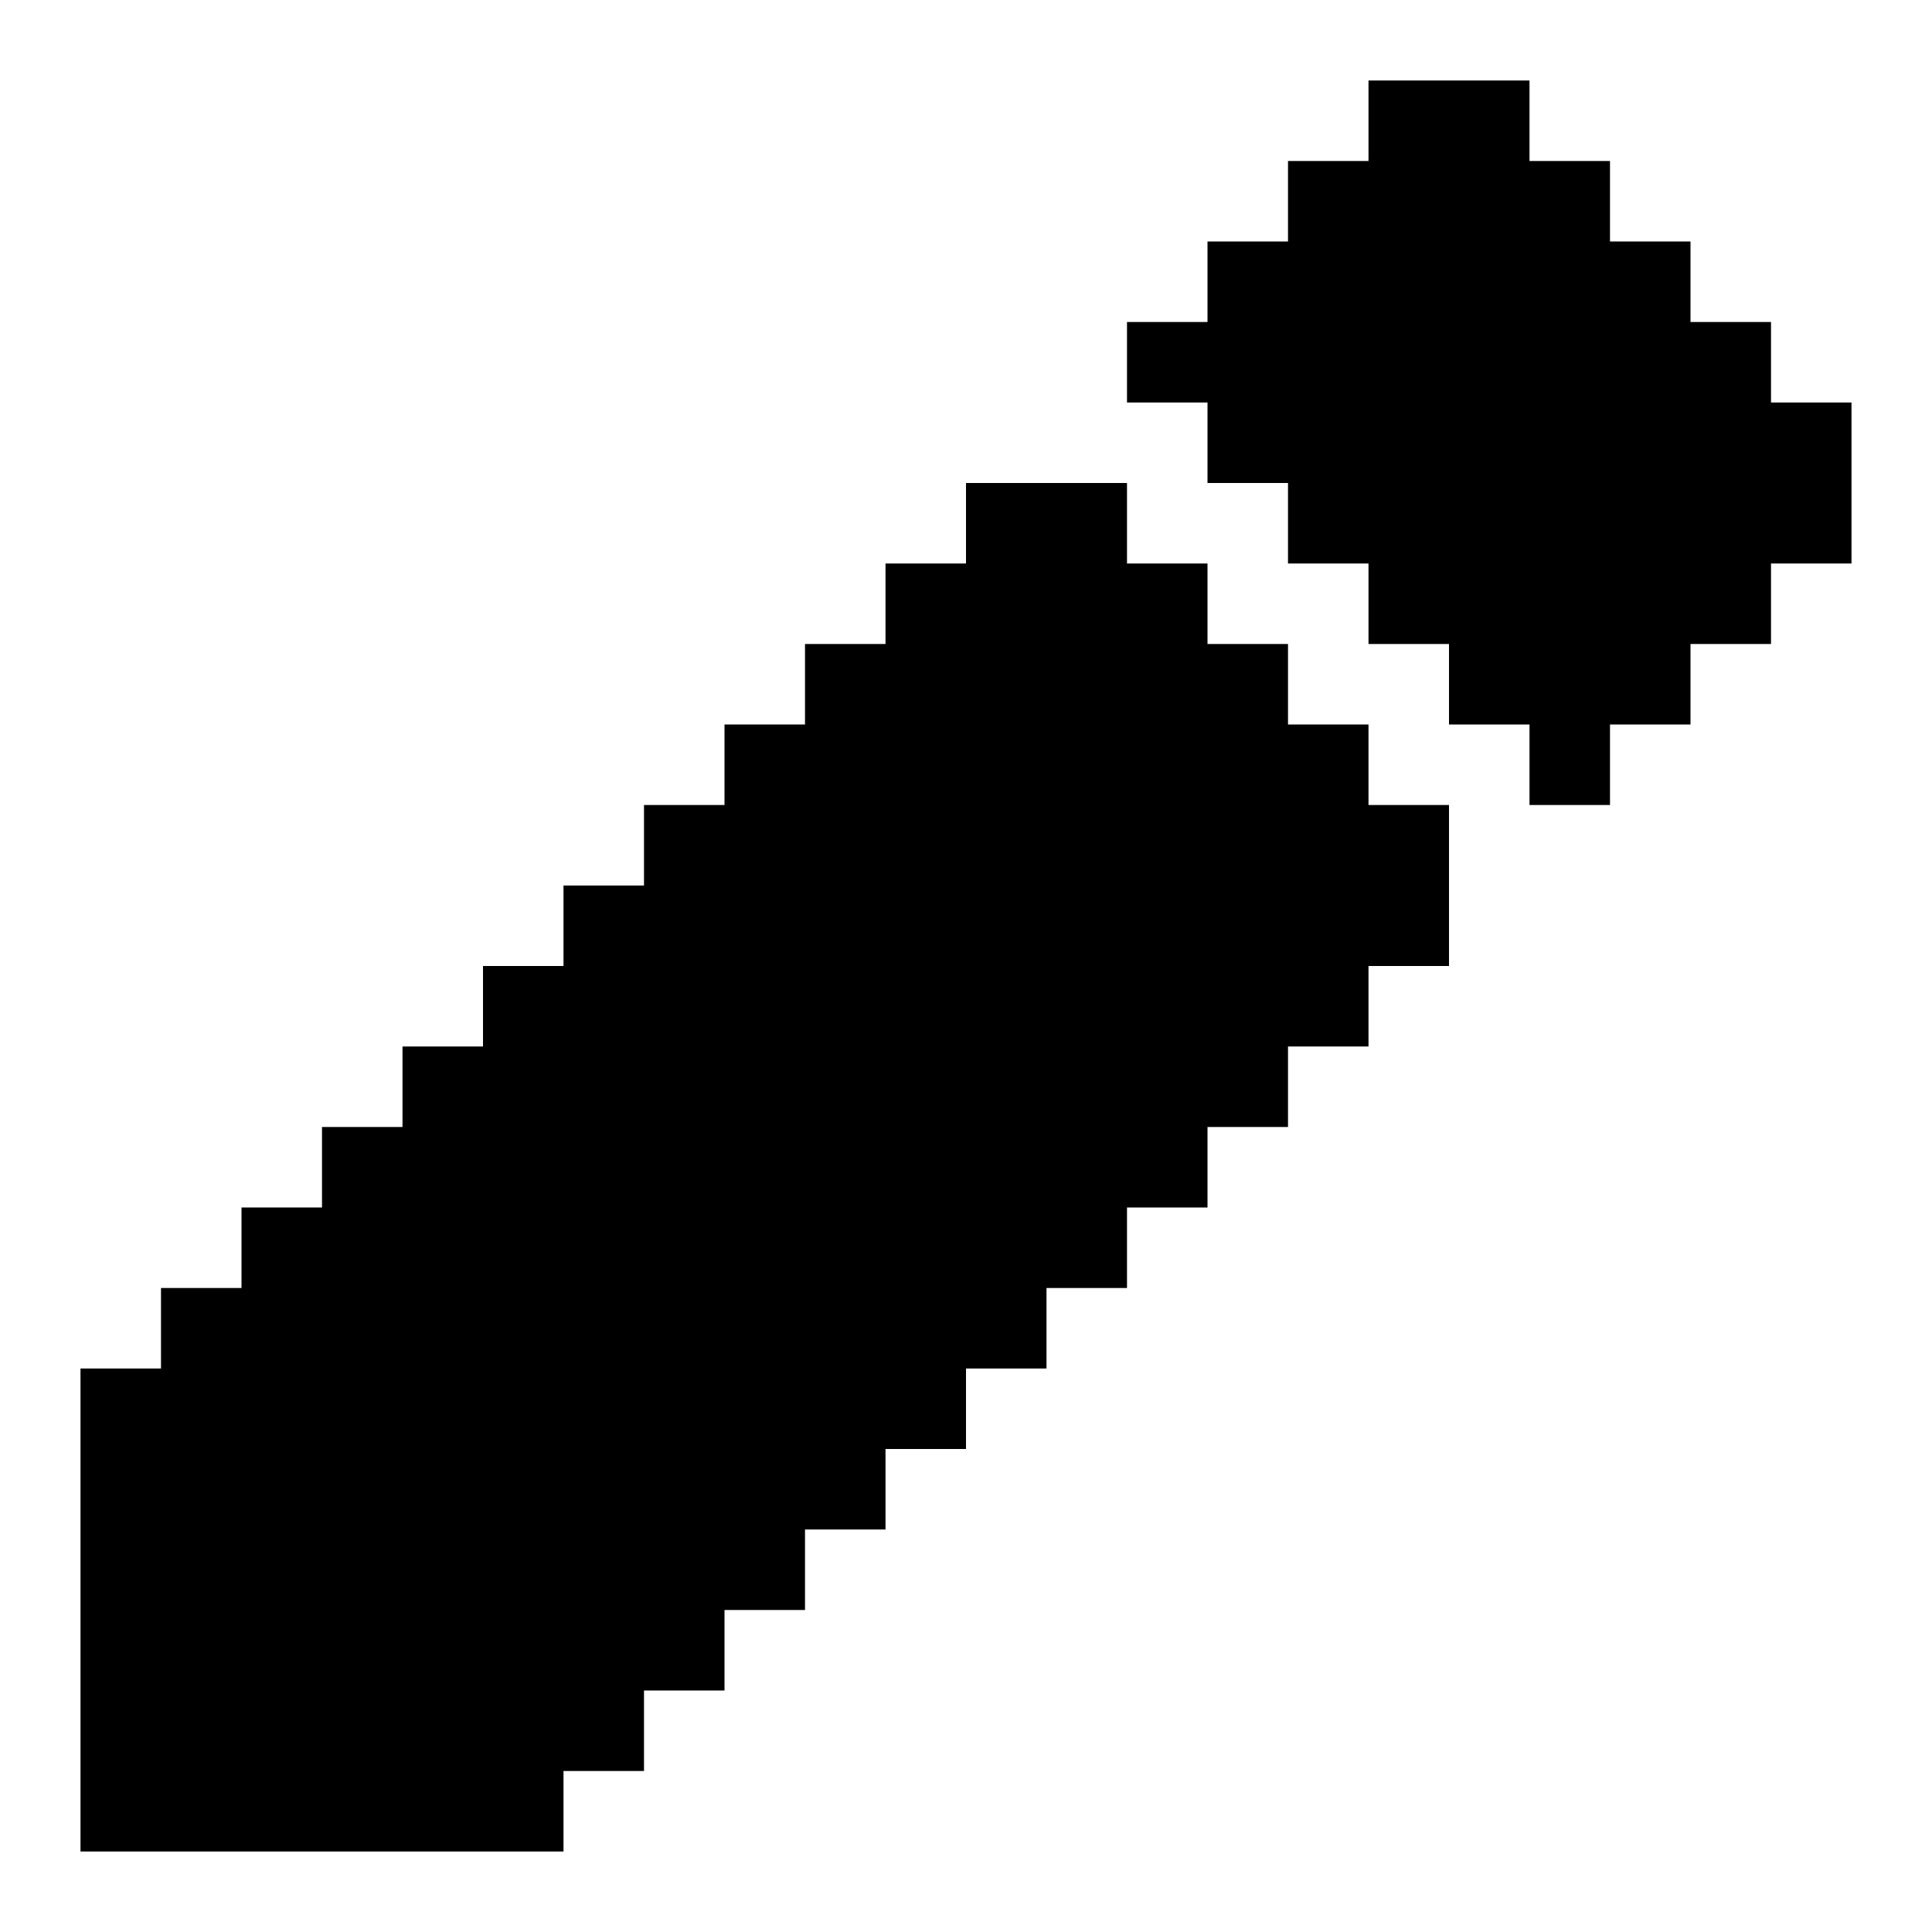
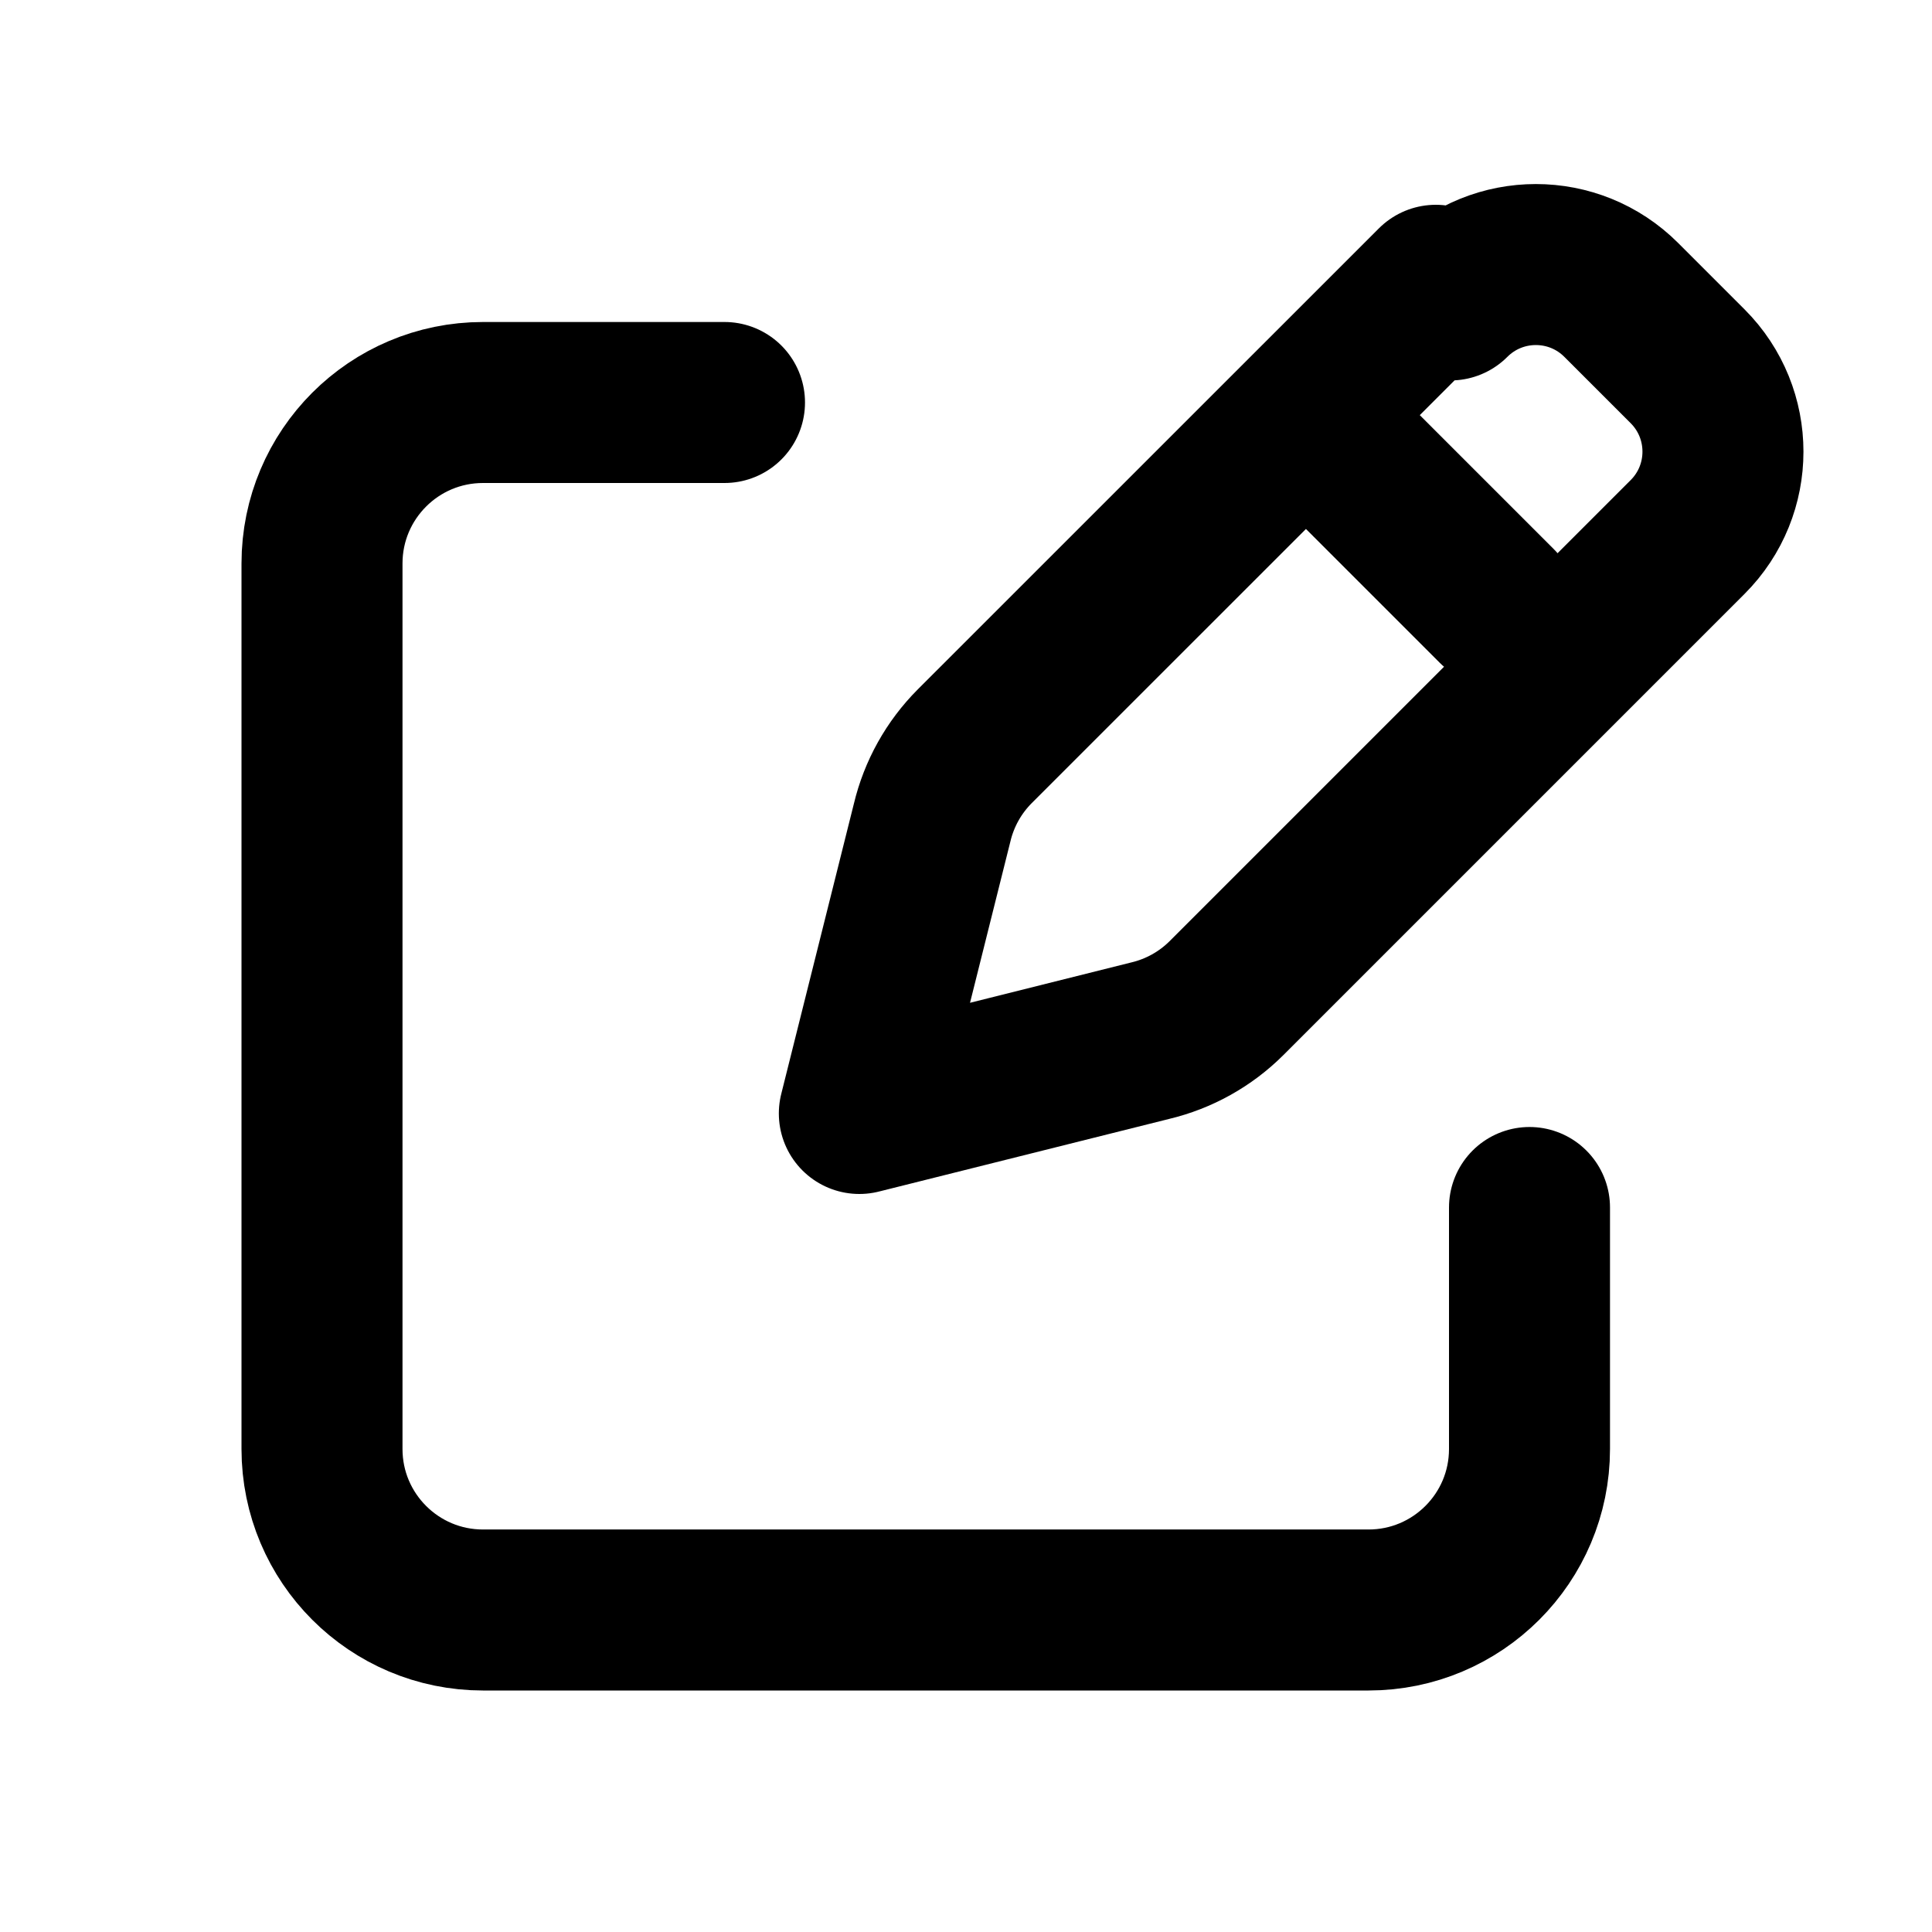
- <svg xmlns="http://www.w3.org/2000/svg" id="pen-solid" viewBox="0 0 24 24">
-   <polygon points="17 10 18 10 18 12 17 12 17 13 16 13 16 14 15 14 15 15 14 15 14 16 13 16 13 17 12 17 12 18 11 18 11 19 10 19 10 20 9 20 9 21 8 21 8 22 7 22 7 23 1 23 1 17 2 17 2 16 3 16 3 15 4 15 4 14 5 14 5 13 6 13 6 12 7 12 7 11 8 11 8 10 9 10 9 9 10 9 10 8 11 8 11 7 12 7 12 6 14 6 14 7 15 7 15 8 16 8 16 9 17 9 17 10" />
-   <polygon points="23 5 23 7 22 7 22 8 21 8 21 9 20 9 20 10 19 10 19 9 18 9 18 8 17 8 17 7 16 7 16 6 15 6 15 5 14 5 14 4 15 4 15 3 16 3 16 2 17 2 17 1 19 1 19 2 20 2 20 3 21 3 21 4 22 4 22 5 23 5" />
+ <svg xmlns="http://www.w3.org/2000/svg" id="pen-solid" width="24" height="24" viewBox="0 0 24 24" fill="none">
+   <path d="M16.474 5.408l2.118 2.118m-.756-3.982L12.109 9.27a2 2 0 00-.53.95l-.904 3.612 3.612-.904a2 2 0 00.95-.53l5.727-5.727a1.5 1.5 0 000-2.121l-.824-.824a1.5 1.5 0 00-2.122 0z" stroke="currentColor" stroke-width="2" stroke-linecap="round" stroke-linejoin="round" />
+   <path d="M19 15v3a2 2 0 01-2 2H6a2 2 0 01-2-2V7a2 2 0 012-2h3" stroke="currentColor" stroke-width="2" stroke-linecap="round" stroke-linejoin="round" />
</svg>
